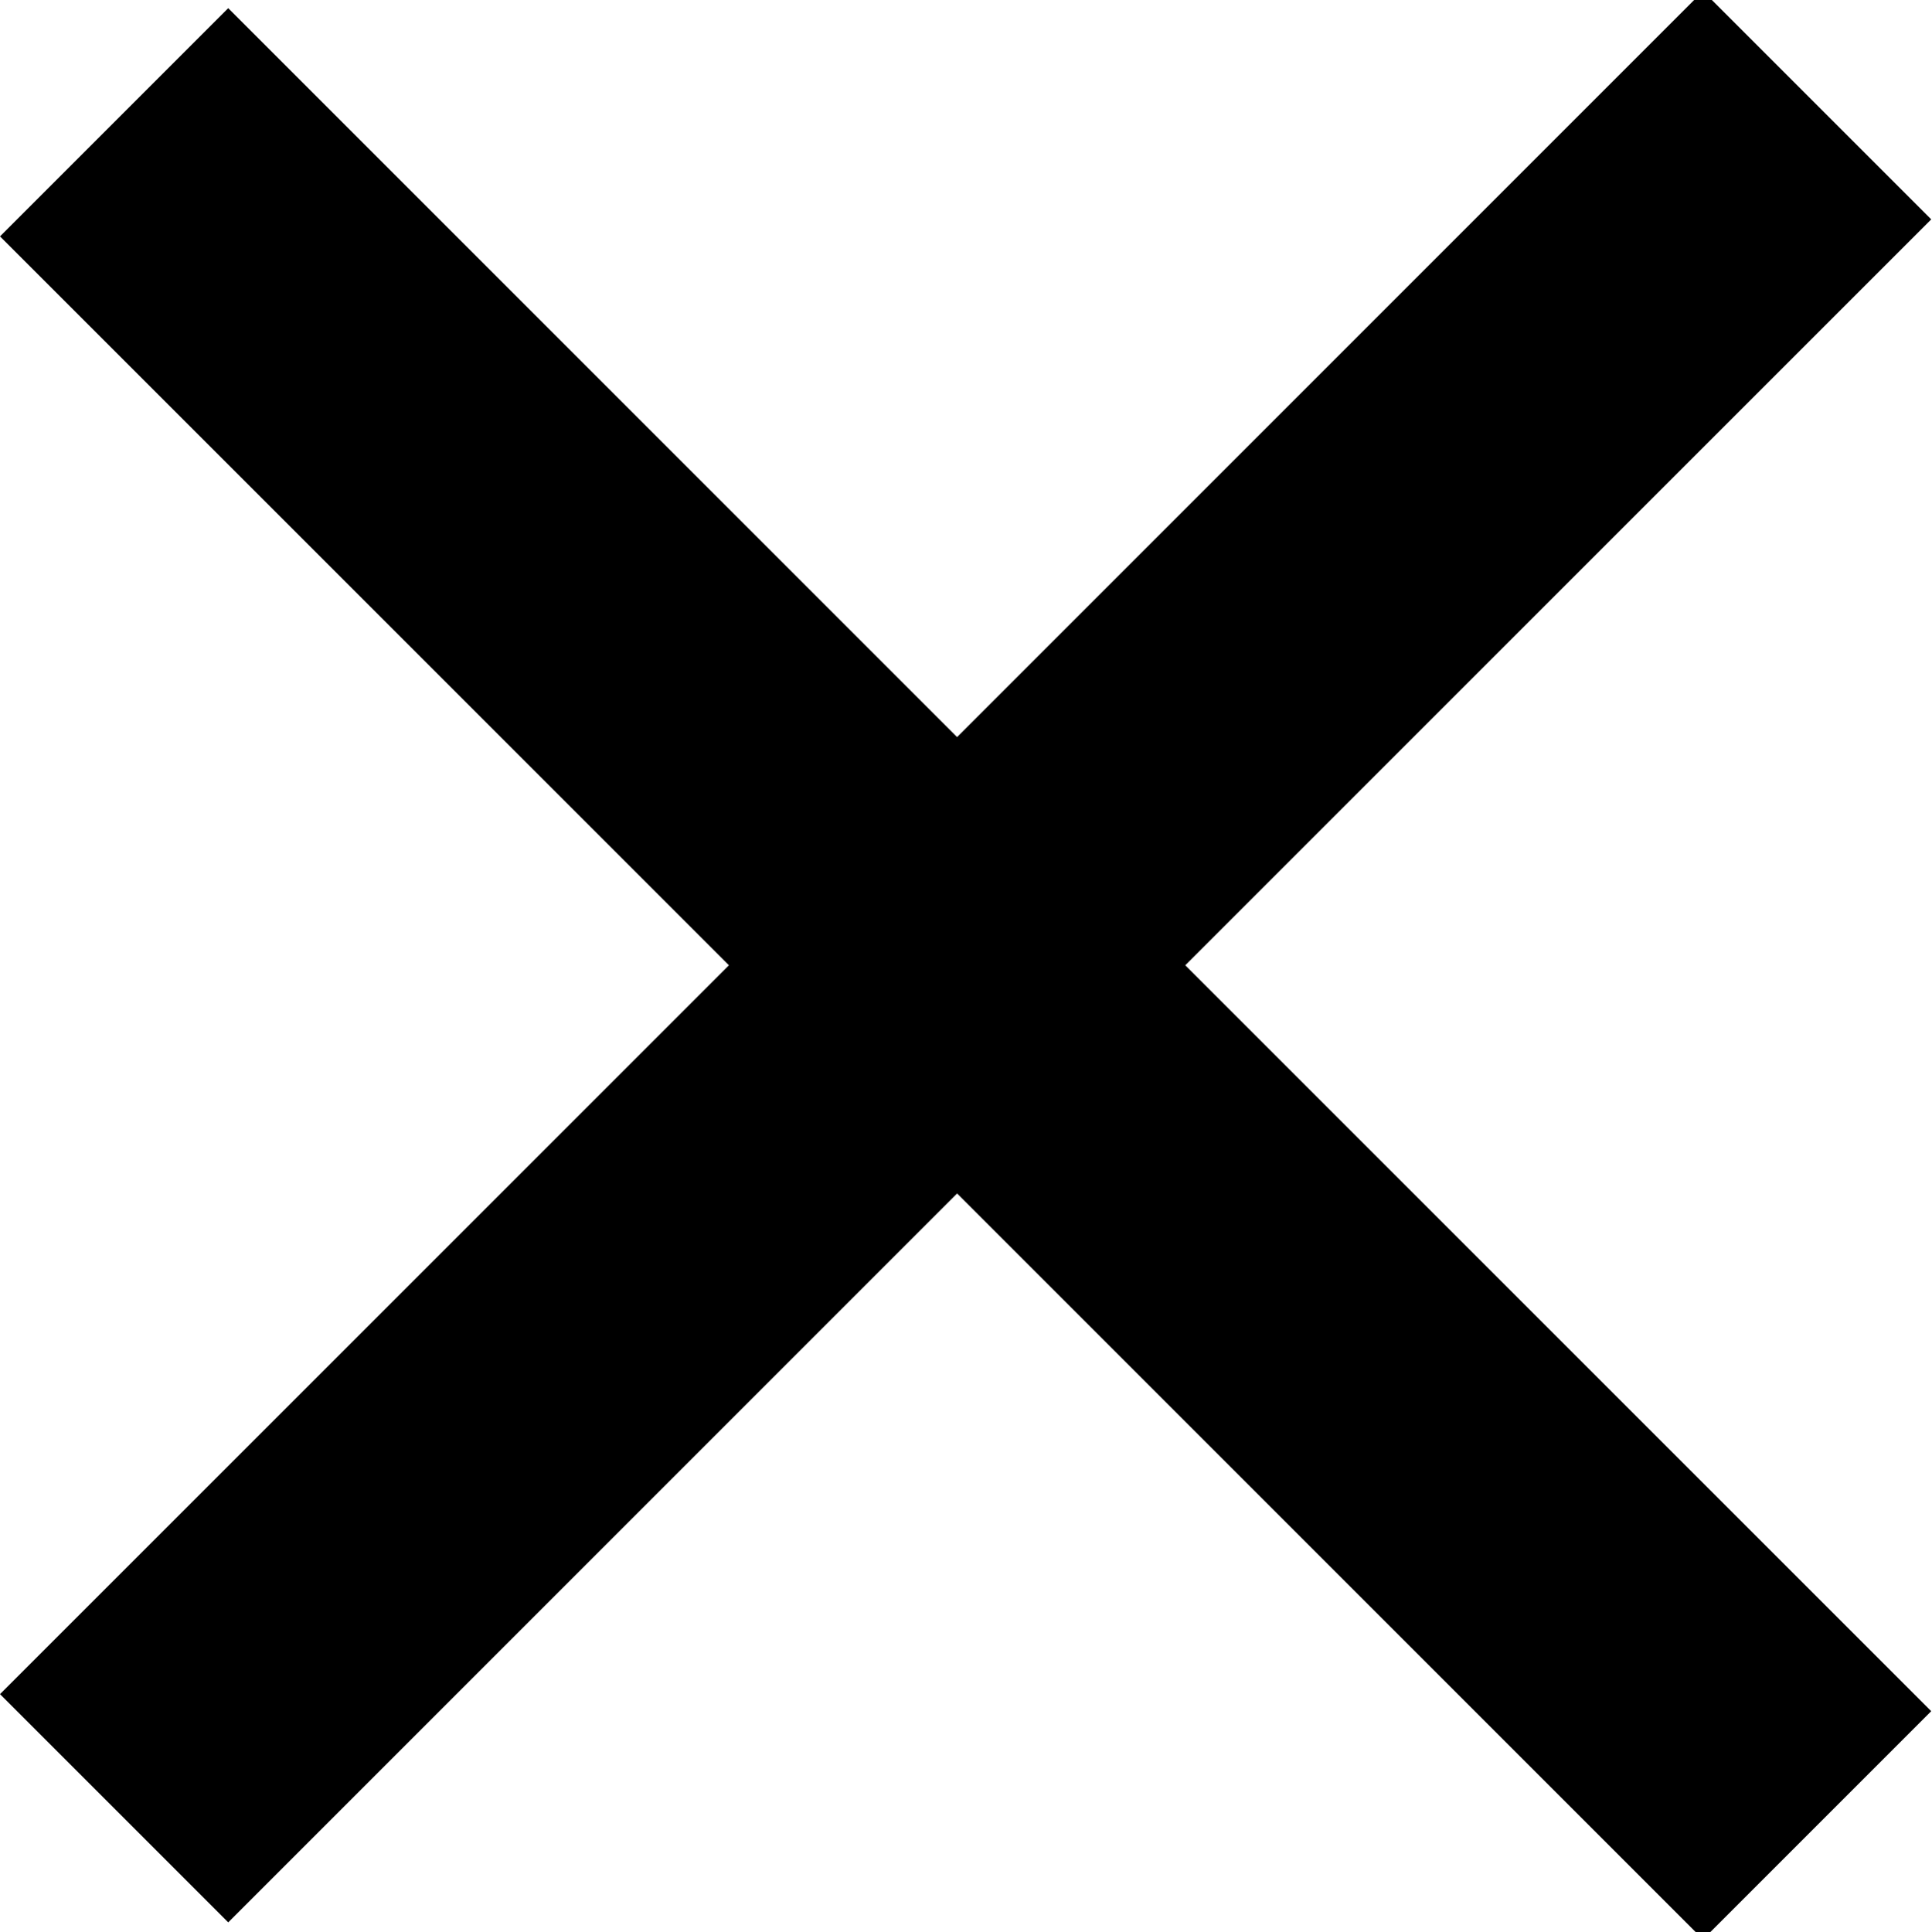
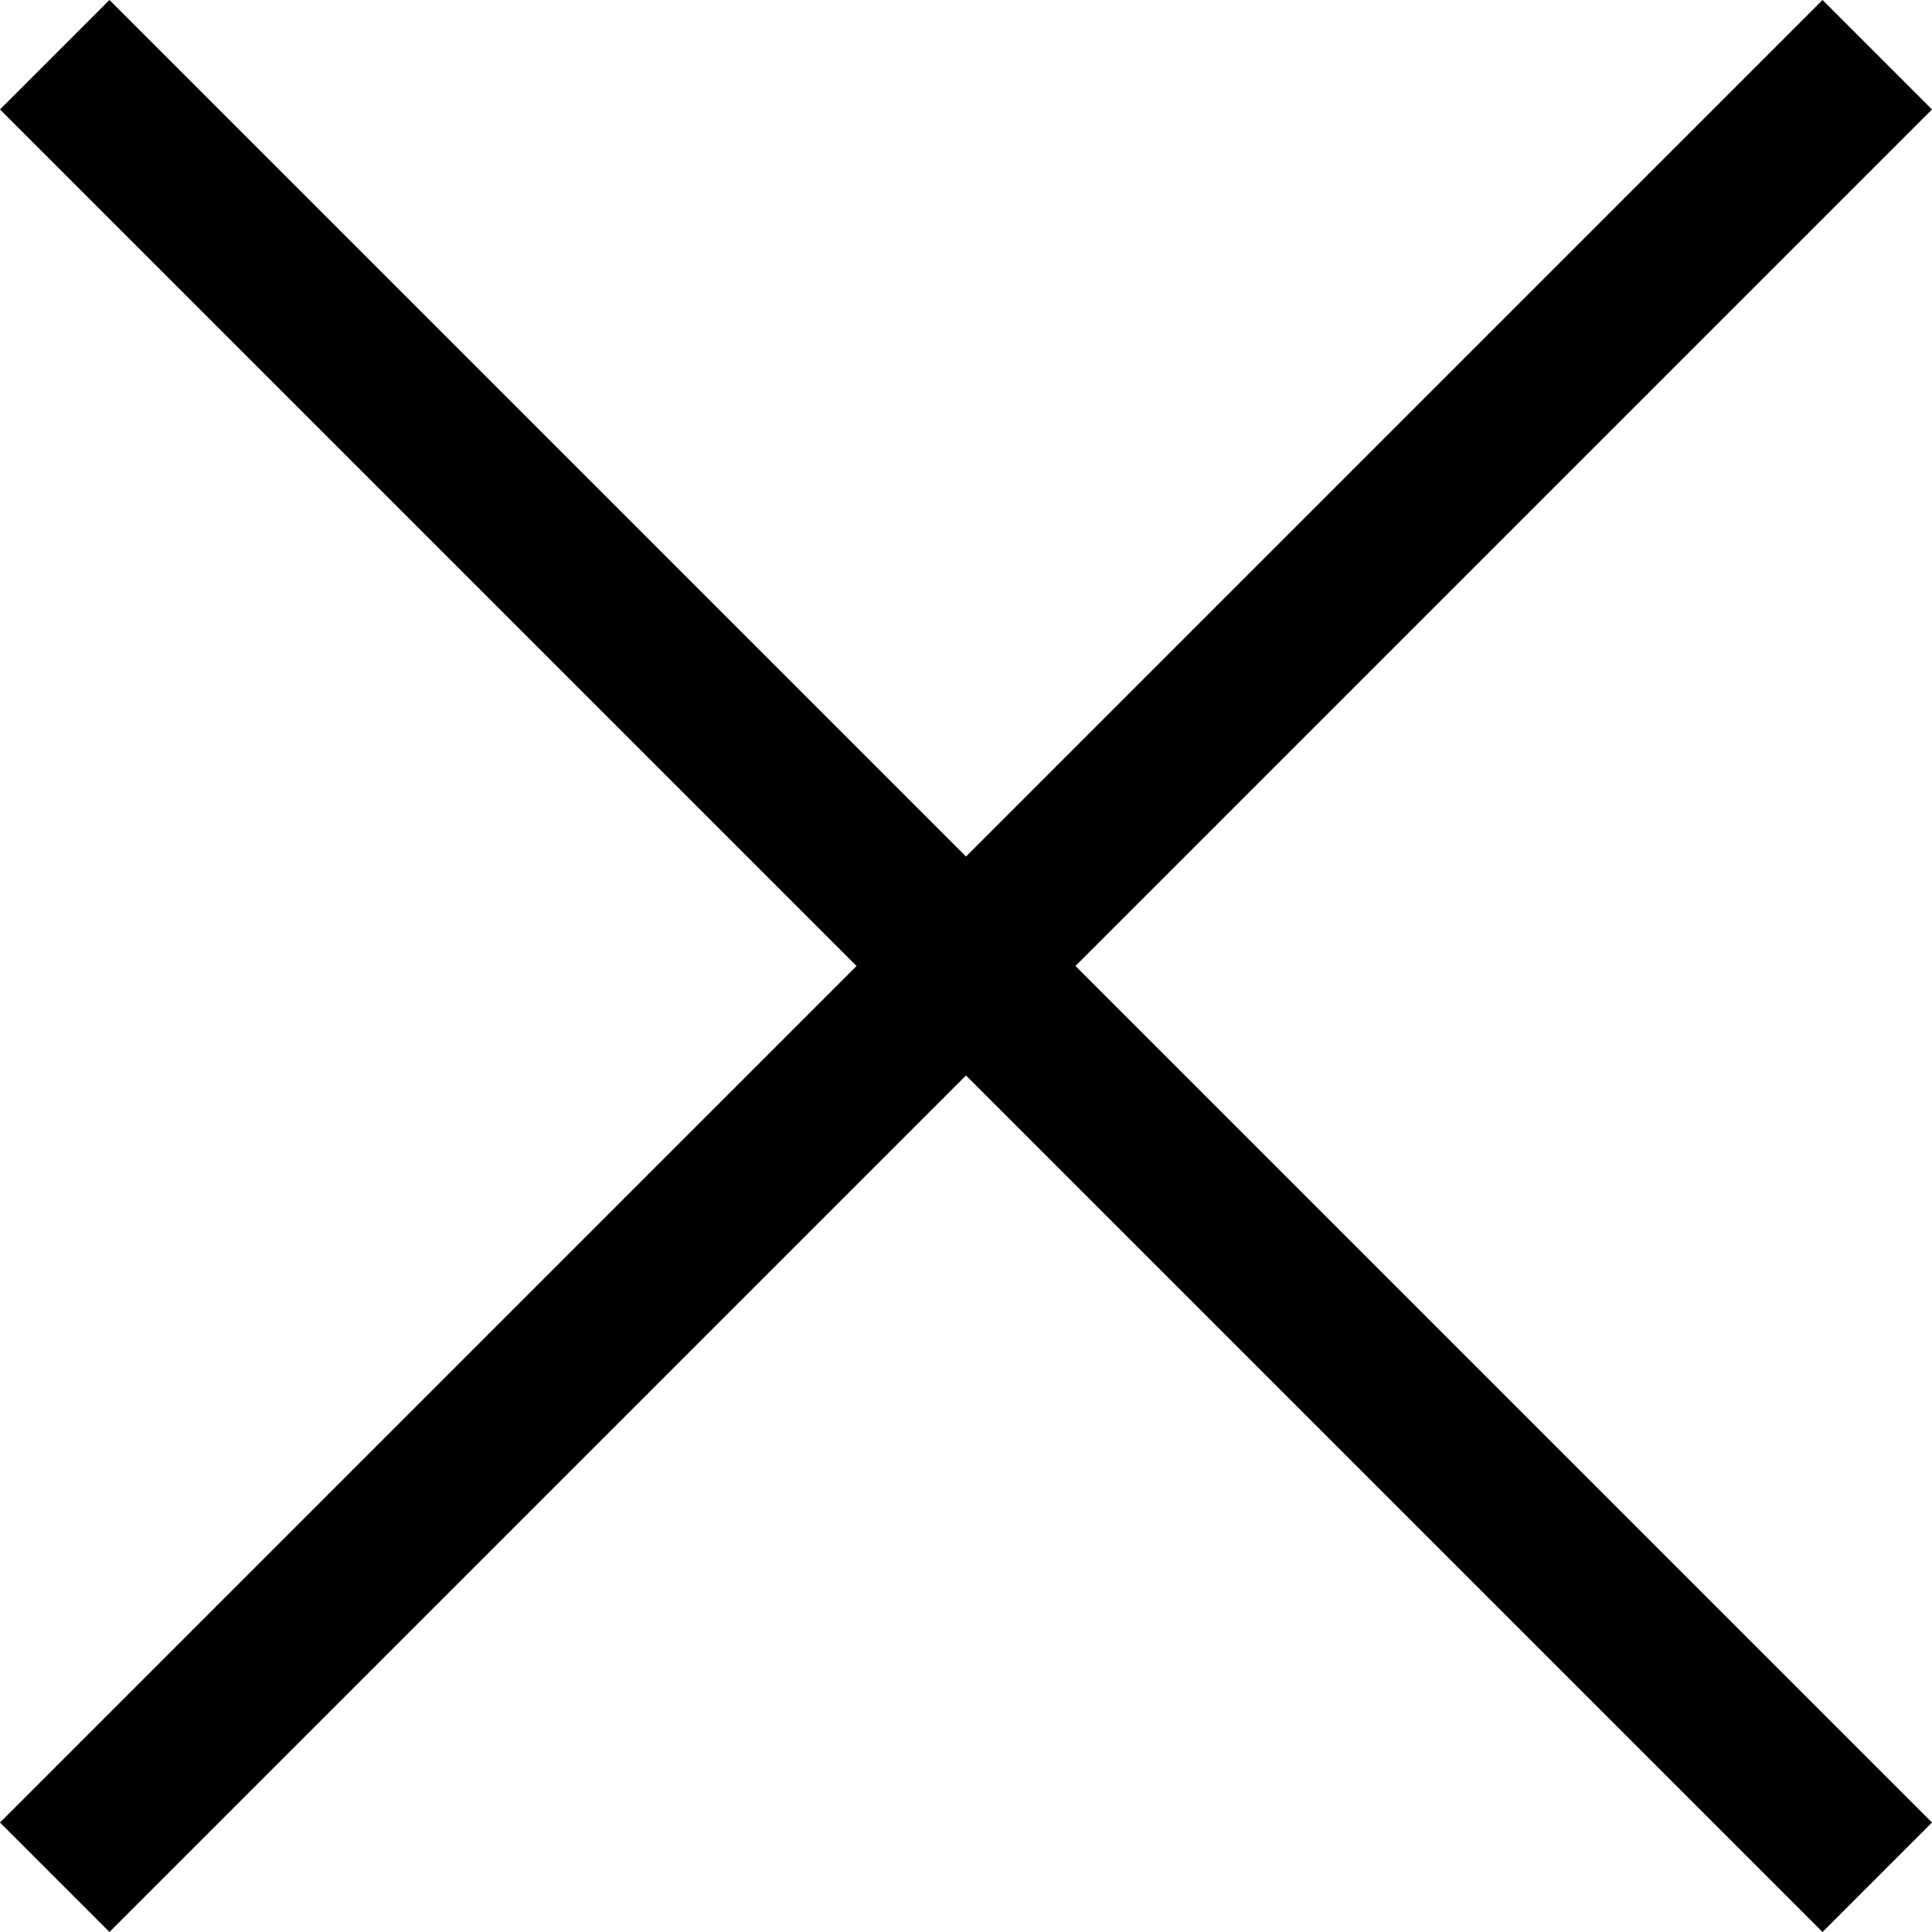
- <svg xmlns="http://www.w3.org/2000/svg" version="1.1" id="Ebene_1" x="0px" y="0px" viewBox="-406.7 279.2 283.5 283.5" enable-background="new -406.7 279.2 283.5 283.5" xml:space="preserve">
-   <g id="icomoon-ignore">
-     <line fill="none" stroke="#449FDB" x1="-265" y1="420.9" x2="-265" y2="420.9" />
-   </g>
-   <path d="M-373.2,280.4l250,250l-33.5,33.5l-250-250L-373.2,280.4z M-406.7,527.9l250-250l33.5,33.5l-250,250L-406.7,527.9z" />
+ <svg xmlns="http://www.w3.org/2000/svg" version="1.1" id="Ebene_1" x="0px" y="0px" viewBox="608.8 369 60 60" enable-background="new 608.8 369 60 60" xml:space="preserve">
+   <polygon points="665.4,369 668.8,372.4 642.2,399 668.8,425.6 665.4,429 638.8,402.4 612.2,429 608.8,425.6 635.4,399 608.8,372.4   612.2,369 638.8,395.6 " />
</svg>
